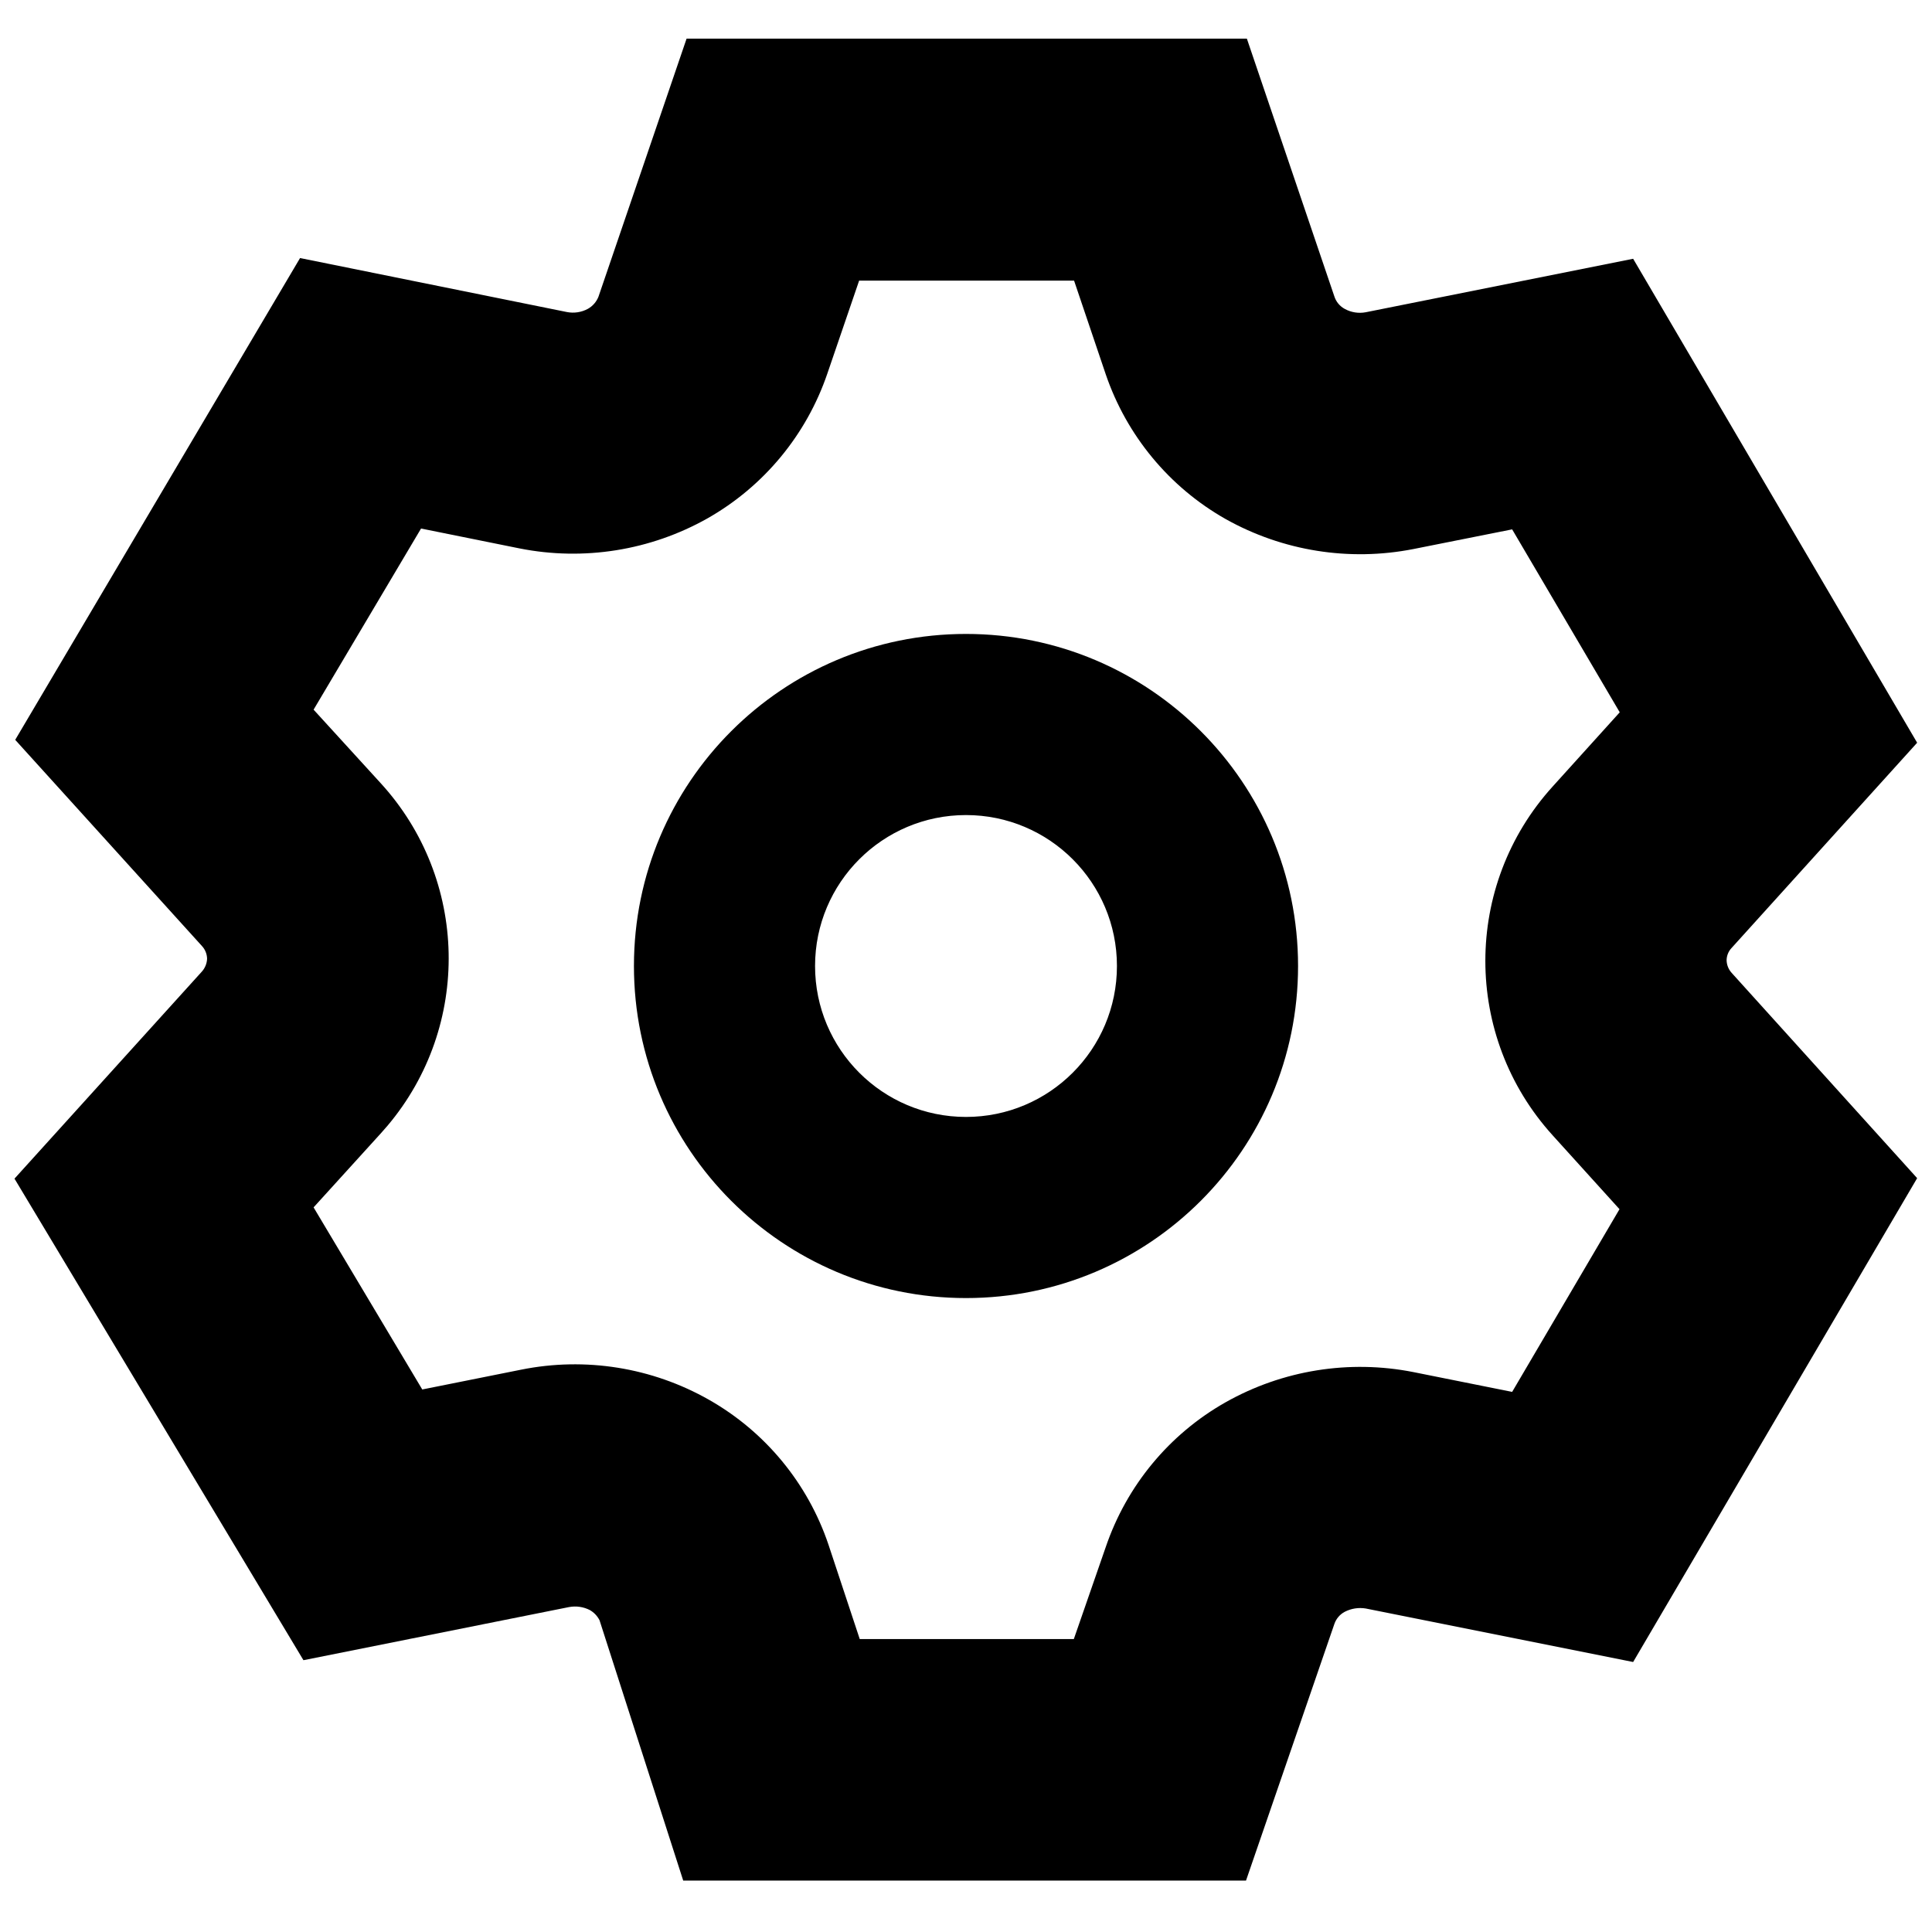
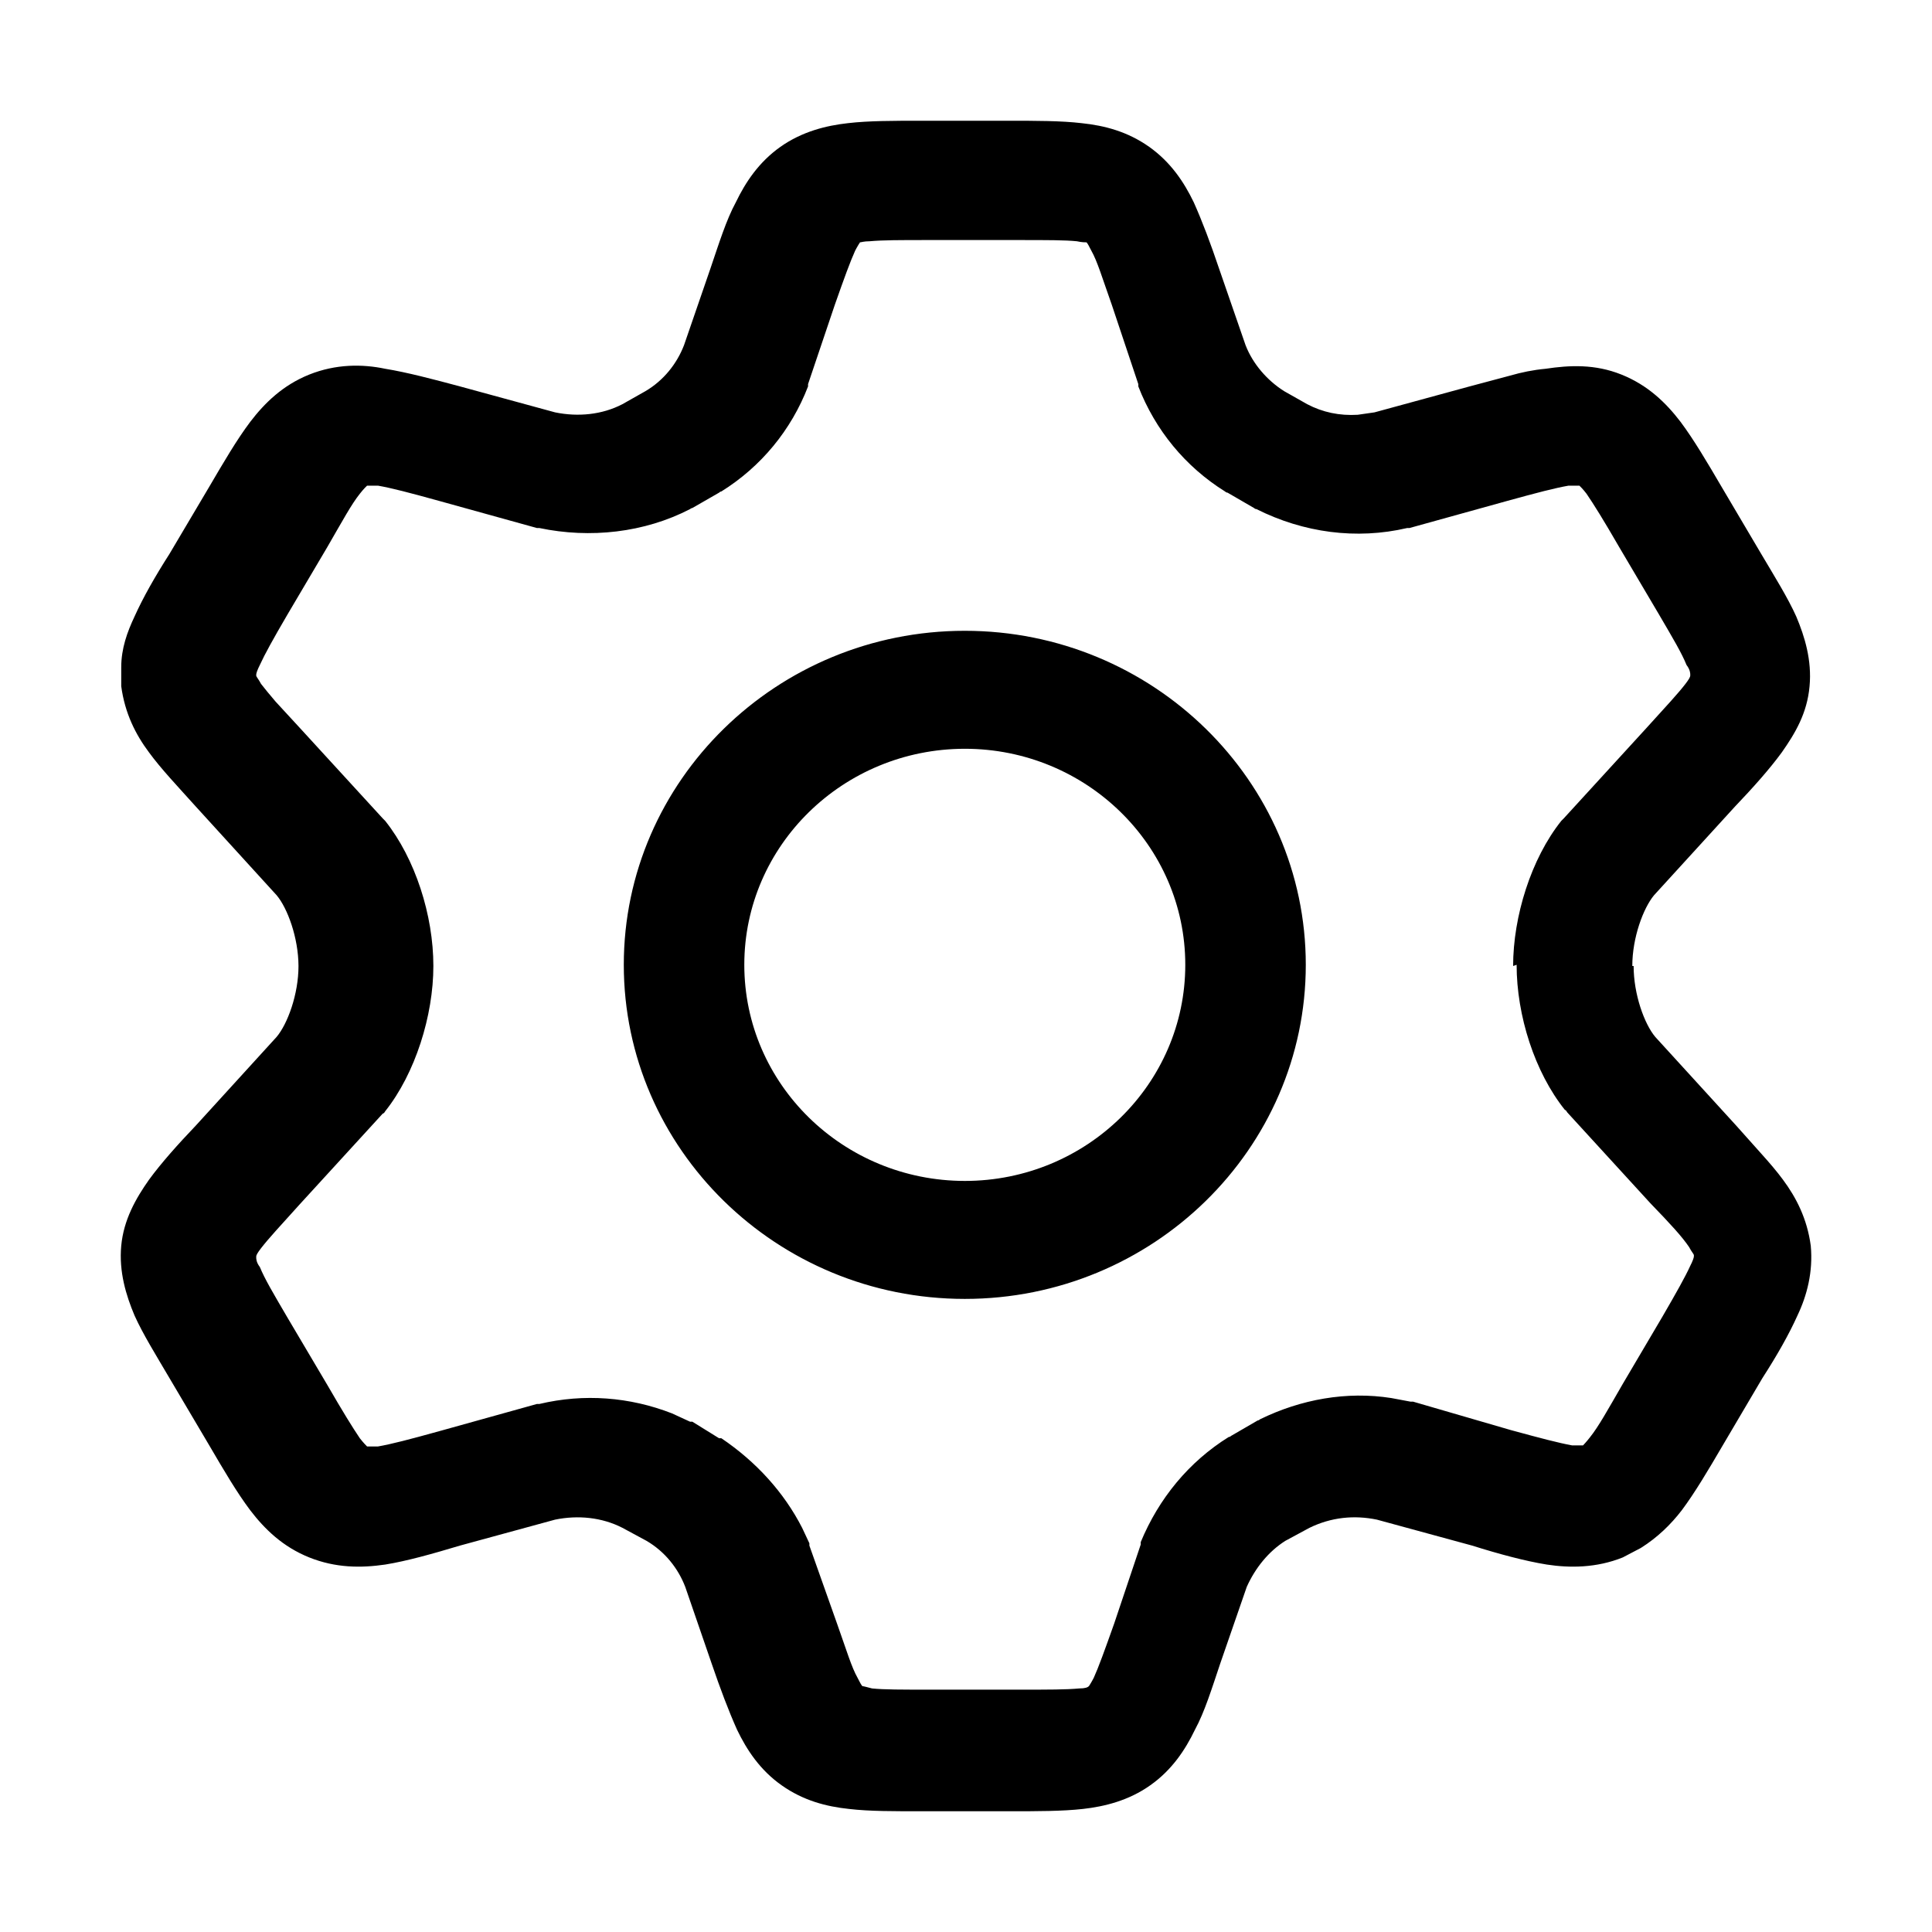
<svg xmlns="http://www.w3.org/2000/svg" width="16" height="16" fill="none">
-   <path fill="currentColor" fill-rule="evenodd" d="M5.658 15.574h4.661l.732-2.126a.18.18 0 0 1 .086-.1.28.28 0 0 1 .174-.027l2.214.443 2.352-4.007-1.536-1.7a.16.16 0 0 1-.042-.106.15.15 0 0 1 .041-.1l1.537-1.7-2.352-4.008-2.215.443a.26.26 0 0 1-.172-.027.18.18 0 0 1-.088-.106L10.326.32h-4.64l-.73 2.138a.2.2 0 0 1-.088.1.26.26 0 0 1-.174.026l-2.209-.447-2.359 3.99 1.546 1.707a.16.16 0 0 1 .043.106.17.17 0 0 1-.043.106L.12 9.761l2.393 3.988 2.2-.44a.27.27 0 0 1 .172.025q.052.03.08.084zm3.235-2H7.12l-.259-.782a2.18 2.18 0 0 0-.99-1.2 2.25 2.25 0 0 0-1.555-.249l-.819.164-.9-1.508.554-.61.058-.066a2.15 2.15 0 0 0-.058-2.839l-.554-.607.89-1.5.817.165a2.27 2.27 0 0 0 1.555-.249c.467-.265.82-.692.993-1.2l.263-.769h1.78l.262.775c.173.508.527.936.994 1.2a2.28 2.28 0 0 0 1.554.248l.818-.163.891 1.515-.555.614a2.15 2.15 0 0 0 0 2.89l.553.611-.889 1.513-.818-.164a2.27 2.27 0 0 0-1.555.25c-.467.264-.82.691-.993 1.2zM6.75 8a1.25 1.25 0 1 1 2.5 0 1.25 1.25 0 0 1-2.5 0M8 5.25a2.75 2.75 0 1 0 0 5.5 2.75 2.75 0 0 0 0-5.5" clip-rule="evenodd" />
+   <path d="M8.359 1C8.578 1 8.789 1 8.958 1.02C9.148 1.04 9.337 1.089 9.517 1.216C9.696 1.343 9.806 1.509 9.886 1.675C9.956 1.831 10.026 2.017 10.095 2.222L10.315 2.858C10.375 3.014 10.495 3.151 10.634 3.239L10.825 3.347C10.954 3.415 11.094 3.444 11.244 3.435L11.383 3.415L12.171 3.2L12.501 3.112C12.601 3.083 12.7 3.063 12.8 3.054C12.999 3.024 13.209 3.014 13.428 3.102C13.648 3.19 13.798 3.337 13.918 3.494C14.027 3.64 14.137 3.826 14.257 4.031L14.586 4.588C14.696 4.774 14.806 4.95 14.876 5.106C14.946 5.272 15.006 5.468 14.986 5.683C14.966 5.908 14.866 6.074 14.756 6.231C14.656 6.368 14.517 6.524 14.367 6.681L13.698 7.414C13.609 7.521 13.518 7.765 13.518 8H13.529C13.529 8.235 13.618 8.48 13.708 8.587L14.377 9.32L14.586 9.554C14.656 9.632 14.716 9.702 14.766 9.77C14.875 9.917 14.966 10.092 14.996 10.317C15.016 10.532 14.965 10.728 14.886 10.894C14.816 11.05 14.716 11.226 14.596 11.412L14.267 11.97C14.147 12.175 14.037 12.361 13.928 12.507C13.838 12.624 13.728 12.732 13.588 12.82L13.439 12.898C13.22 12.986 12.999 12.986 12.81 12.957C12.63 12.928 12.411 12.869 12.192 12.8L11.403 12.585C11.214 12.546 11.024 12.565 10.844 12.653L10.644 12.761C10.505 12.849 10.395 12.986 10.325 13.142L10.105 13.778C10.036 13.983 9.976 14.178 9.896 14.325C9.816 14.491 9.706 14.658 9.526 14.785C9.347 14.912 9.147 14.961 8.968 14.981C8.798 15 8.589 15 8.37 15H7.631C7.411 15 7.201 15.001 7.032 14.981C6.842 14.961 6.653 14.912 6.473 14.785C6.293 14.658 6.184 14.491 6.104 14.325C6.034 14.169 5.964 13.983 5.894 13.778L5.675 13.142C5.615 12.986 5.505 12.849 5.355 12.761L5.155 12.653C4.986 12.566 4.787 12.546 4.597 12.585L3.809 12.8C3.579 12.869 3.369 12.928 3.19 12.957C2.99 12.986 2.781 12.986 2.561 12.898C2.342 12.81 2.192 12.664 2.072 12.507C1.962 12.361 1.853 12.175 1.733 11.97L1.403 11.412C1.294 11.226 1.184 11.05 1.114 10.894C1.044 10.728 0.984 10.532 1.004 10.317C1.024 10.102 1.124 9.926 1.234 9.77C1.334 9.633 1.473 9.477 1.623 9.32L2.291 8.587C2.381 8.48 2.472 8.235 2.472 8C2.471 7.765 2.381 7.521 2.291 7.414L1.623 6.681C1.473 6.514 1.334 6.368 1.234 6.231C1.124 6.084 1.034 5.908 1.004 5.683V5.526C1.004 5.37 1.054 5.233 1.114 5.106C1.184 4.95 1.284 4.774 1.403 4.588L1.733 4.031C1.853 3.826 1.962 3.64 2.072 3.494C2.192 3.337 2.342 3.19 2.561 3.102C2.781 3.014 3 3.014 3.19 3.054C3.369 3.083 3.589 3.141 3.809 3.2L4.597 3.415C4.787 3.454 4.986 3.435 5.155 3.347L5.346 3.239C5.495 3.151 5.605 3.014 5.665 2.858L5.884 2.222C5.954 2.017 6.014 1.822 6.094 1.675C6.174 1.509 6.284 1.343 6.463 1.216C6.643 1.089 6.842 1.04 7.022 1.02C7.191 1 7.402 1 7.621 1H8.359ZM7.69 1.988C7.451 1.988 7.312 1.988 7.202 1.998C7.153 1.998 7.132 2.007 7.122 2.007C7.122 2.007 7.102 2.037 7.082 2.076C7.042 2.164 6.992 2.301 6.913 2.526L6.692 3.181V3.2C6.553 3.561 6.303 3.865 5.974 4.07C5.974 4.07 5.965 4.07 5.955 4.08L5.734 4.207C5.733 4.207 5.724 4.208 5.715 4.216C5.336 4.412 4.887 4.461 4.467 4.373C4.467 4.373 4.457 4.373 4.447 4.373L3.639 4.149C3.39 4.08 3.24 4.041 3.13 4.022H3.04C3.036 4.025 3.008 4.053 2.98 4.089C2.91 4.177 2.841 4.305 2.711 4.53L2.382 5.087C2.262 5.292 2.192 5.419 2.152 5.507C2.132 5.546 2.122 5.576 2.122 5.586V5.595C2.122 5.605 2.142 5.625 2.162 5.664C2.192 5.703 2.232 5.751 2.282 5.81L2.481 6.026L3.17 6.778L3.19 6.798C3.439 7.111 3.589 7.58 3.589 8C3.589 8.411 3.439 8.89 3.19 9.203C3.189 9.205 3.18 9.222 3.17 9.222L2.481 9.975C2.322 10.151 2.222 10.259 2.162 10.337C2.132 10.376 2.122 10.395 2.122 10.405C2.122 10.405 2.122 10.405 2.122 10.415C2.122 10.424 2.122 10.454 2.152 10.493C2.192 10.591 2.262 10.709 2.382 10.914L2.711 11.47C2.841 11.695 2.92 11.822 2.98 11.911C3.01 11.949 3.03 11.969 3.04 11.979H3.13C3.24 11.96 3.39 11.921 3.639 11.852L4.447 11.627H4.467C4.837 11.539 5.216 11.569 5.565 11.705L5.715 11.774H5.734L5.955 11.911H5.974C6.263 12.106 6.493 12.36 6.643 12.653L6.703 12.781V12.8L6.932 13.446C7.012 13.671 7.052 13.807 7.102 13.895C7.122 13.934 7.132 13.954 7.142 13.964C7.152 13.964 7.182 13.973 7.222 13.983C7.321 13.993 7.461 13.993 7.711 13.993H8.45C8.689 13.993 8.828 13.993 8.938 13.983C8.987 13.983 9.008 13.974 9.018 13.964C9.018 13.964 9.038 13.934 9.058 13.895C9.098 13.807 9.147 13.671 9.227 13.446L9.447 12.791V12.771C9.597 12.409 9.846 12.106 10.175 11.901C10.175 11.901 10.186 11.901 10.196 11.891L10.415 11.764C10.417 11.764 10.425 11.763 10.435 11.754C10.774 11.588 11.153 11.52 11.522 11.578L11.682 11.608H11.703L12.511 11.843C12.76 11.911 12.909 11.95 13.019 11.97H13.11C13.111 11.969 13.14 11.939 13.169 11.901C13.239 11.813 13.309 11.686 13.439 11.461L13.768 10.903C13.887 10.698 13.958 10.571 13.998 10.483C14.018 10.444 14.028 10.415 14.028 10.405V10.395C14.028 10.386 14.008 10.366 13.988 10.327C13.928 10.239 13.838 10.141 13.668 9.965L12.979 9.212C12.978 9.211 12.969 9.192 12.96 9.192C12.71 8.88 12.56 8.411 12.56 7.99L12.531 8C12.531 7.59 12.68 7.111 12.93 6.798L12.95 6.778L13.638 6.026C13.798 5.85 13.898 5.742 13.958 5.664C13.988 5.625 13.998 5.605 13.998 5.595V5.586C13.998 5.576 13.997 5.546 13.967 5.507C13.928 5.41 13.858 5.292 13.738 5.087L13.409 4.53C13.279 4.305 13.199 4.177 13.139 4.089C13.11 4.051 13.09 4.032 13.08 4.022H12.99C12.88 4.041 12.73 4.08 12.48 4.149L11.672 4.373H11.653C11.234 4.471 10.795 4.412 10.405 4.216C10.405 4.216 10.395 4.217 10.385 4.207L10.166 4.08C10.166 4.08 10.155 4.08 10.145 4.07C9.816 3.865 9.567 3.561 9.427 3.2V3.181L9.208 2.526C9.128 2.301 9.088 2.164 9.038 2.076C9.018 2.037 9.008 2.017 8.998 2.007C8.988 2.007 8.958 2.007 8.918 1.998C8.818 1.988 8.679 1.988 8.429 1.988H7.69ZM7.99 5.224C9.546 5.224 10.814 6.465 10.814 7.99C10.814 9.516 9.546 10.757 7.99 10.757C6.433 10.757 5.166 9.515 5.166 7.99C5.166 6.465 6.433 5.224 7.99 5.224ZM7.99 6.201C6.982 6.202 6.164 7.003 6.164 7.99C6.164 8.978 6.982 9.779 7.99 9.78C8.997 9.78 9.816 8.978 9.816 7.99C9.816 7.003 8.997 6.201 7.99 6.201Z" fill="currentColor" />
</svg>
